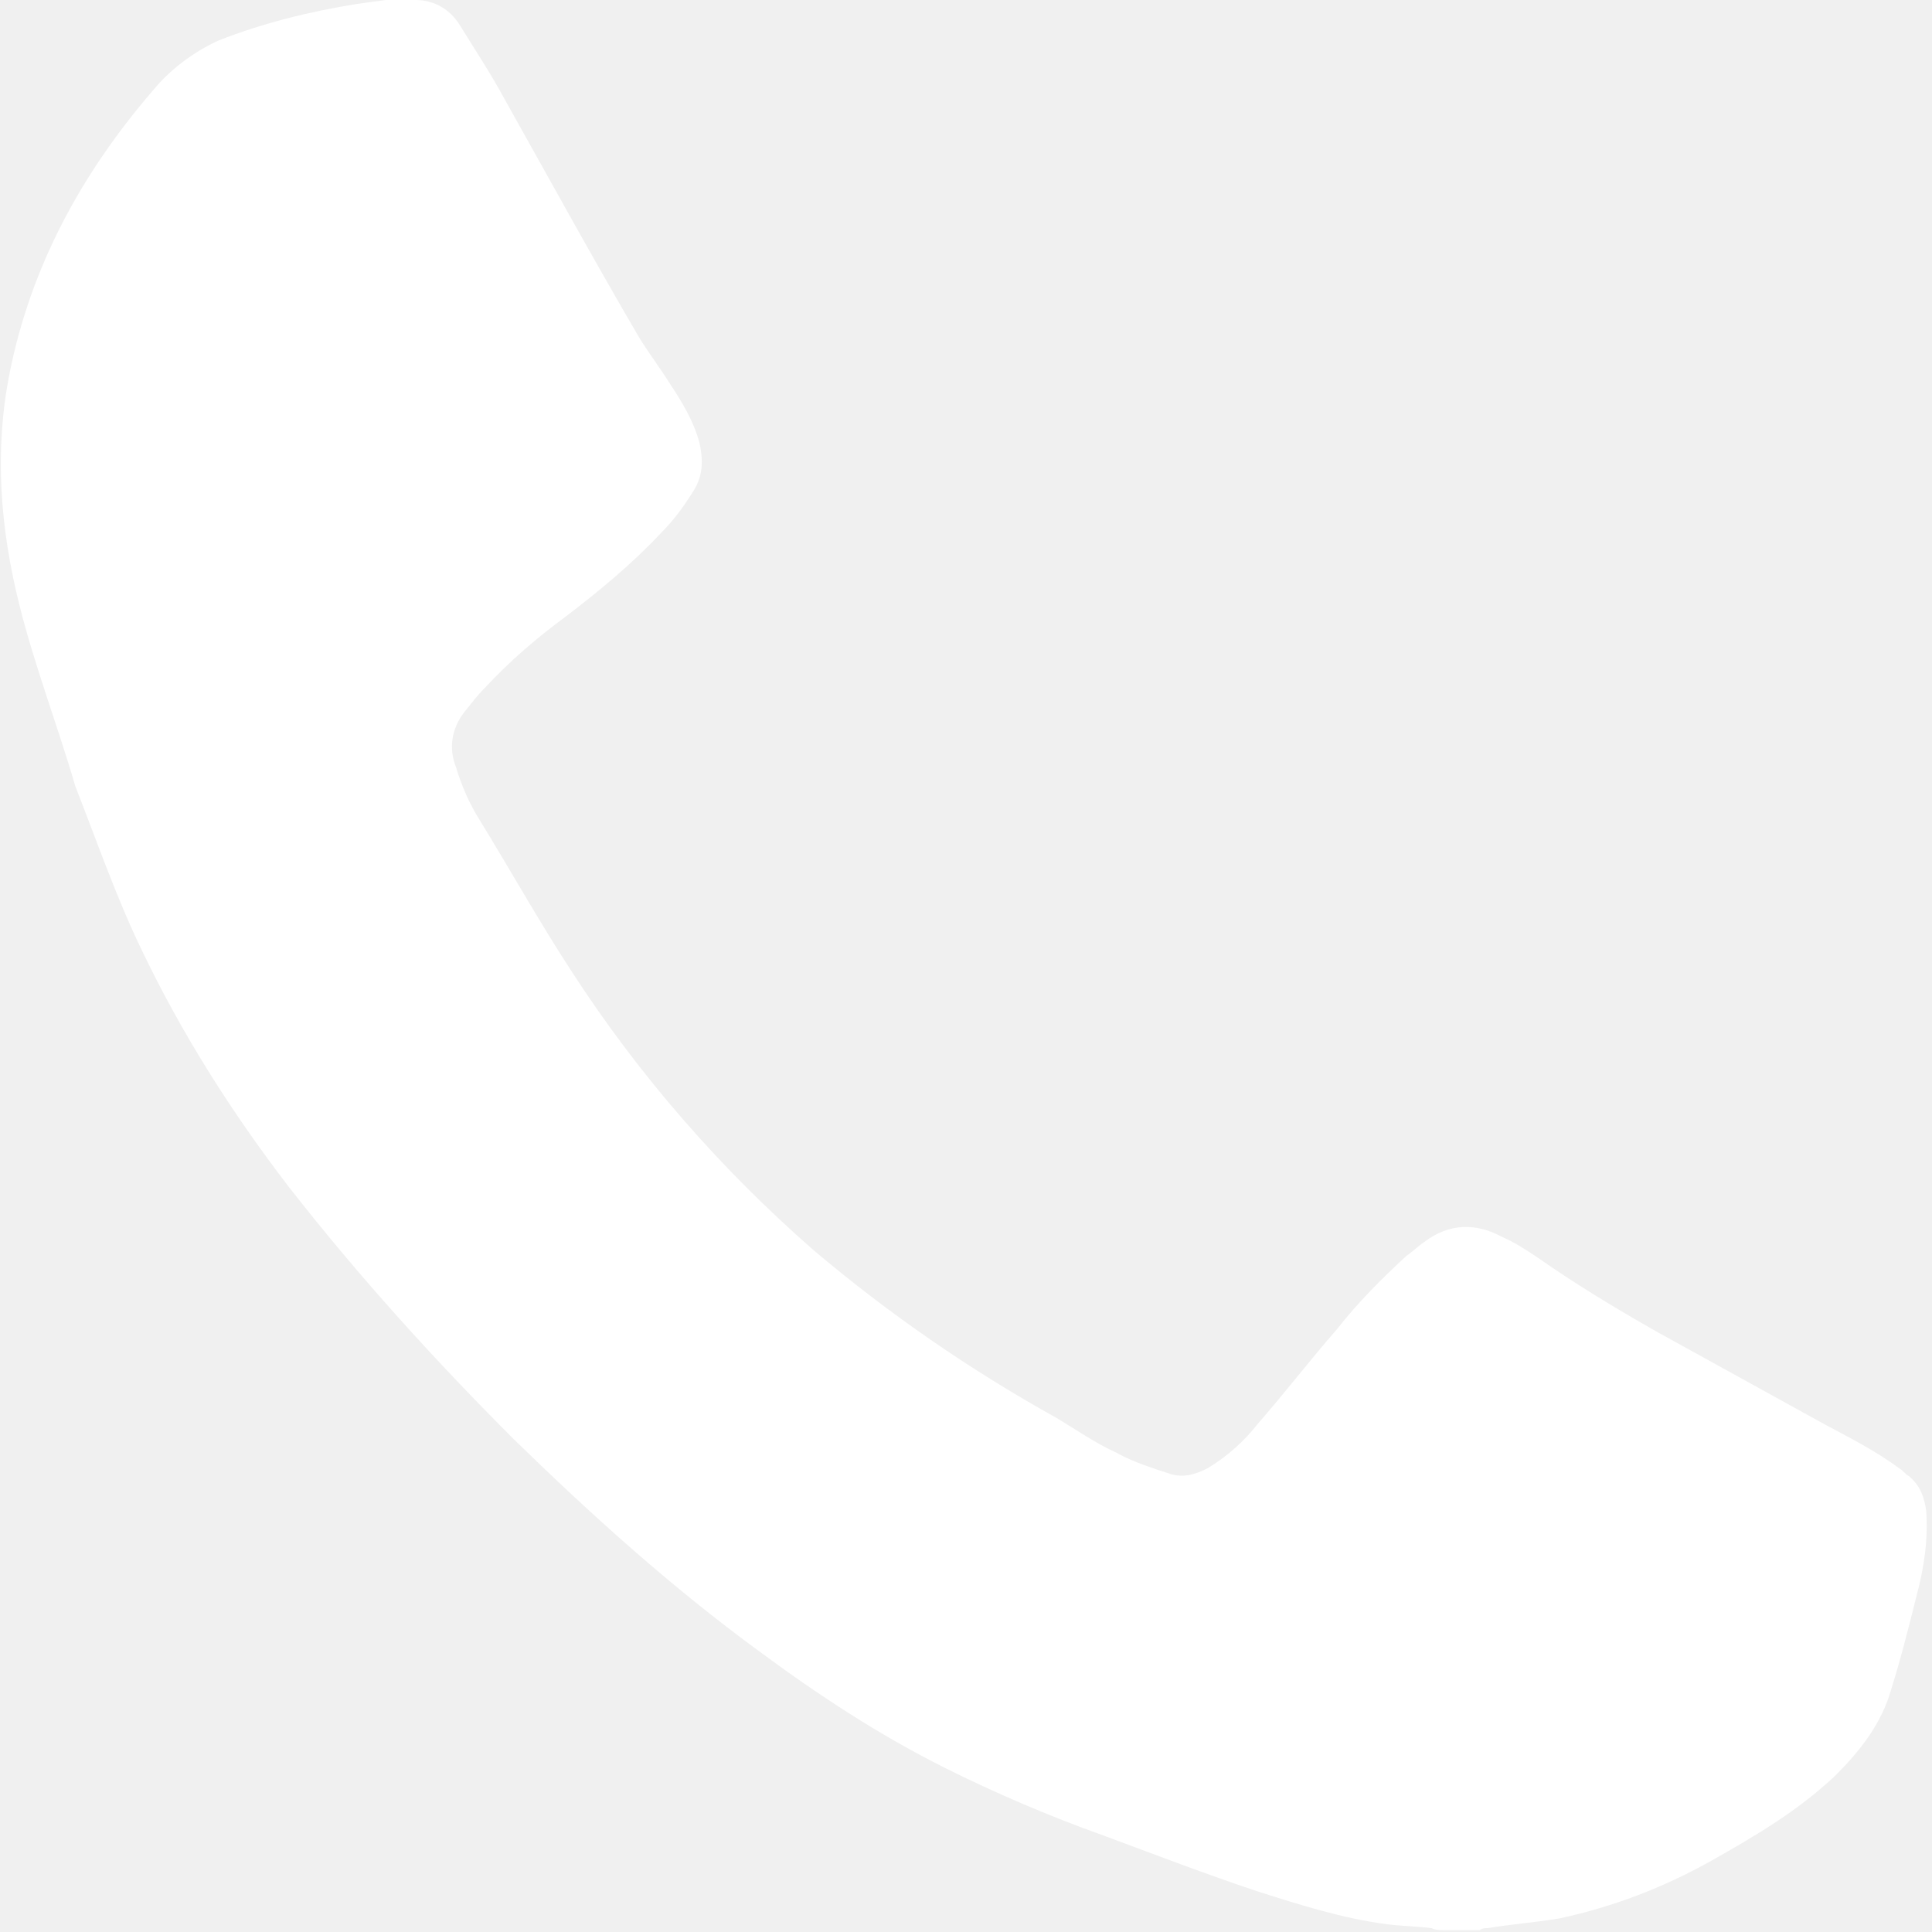
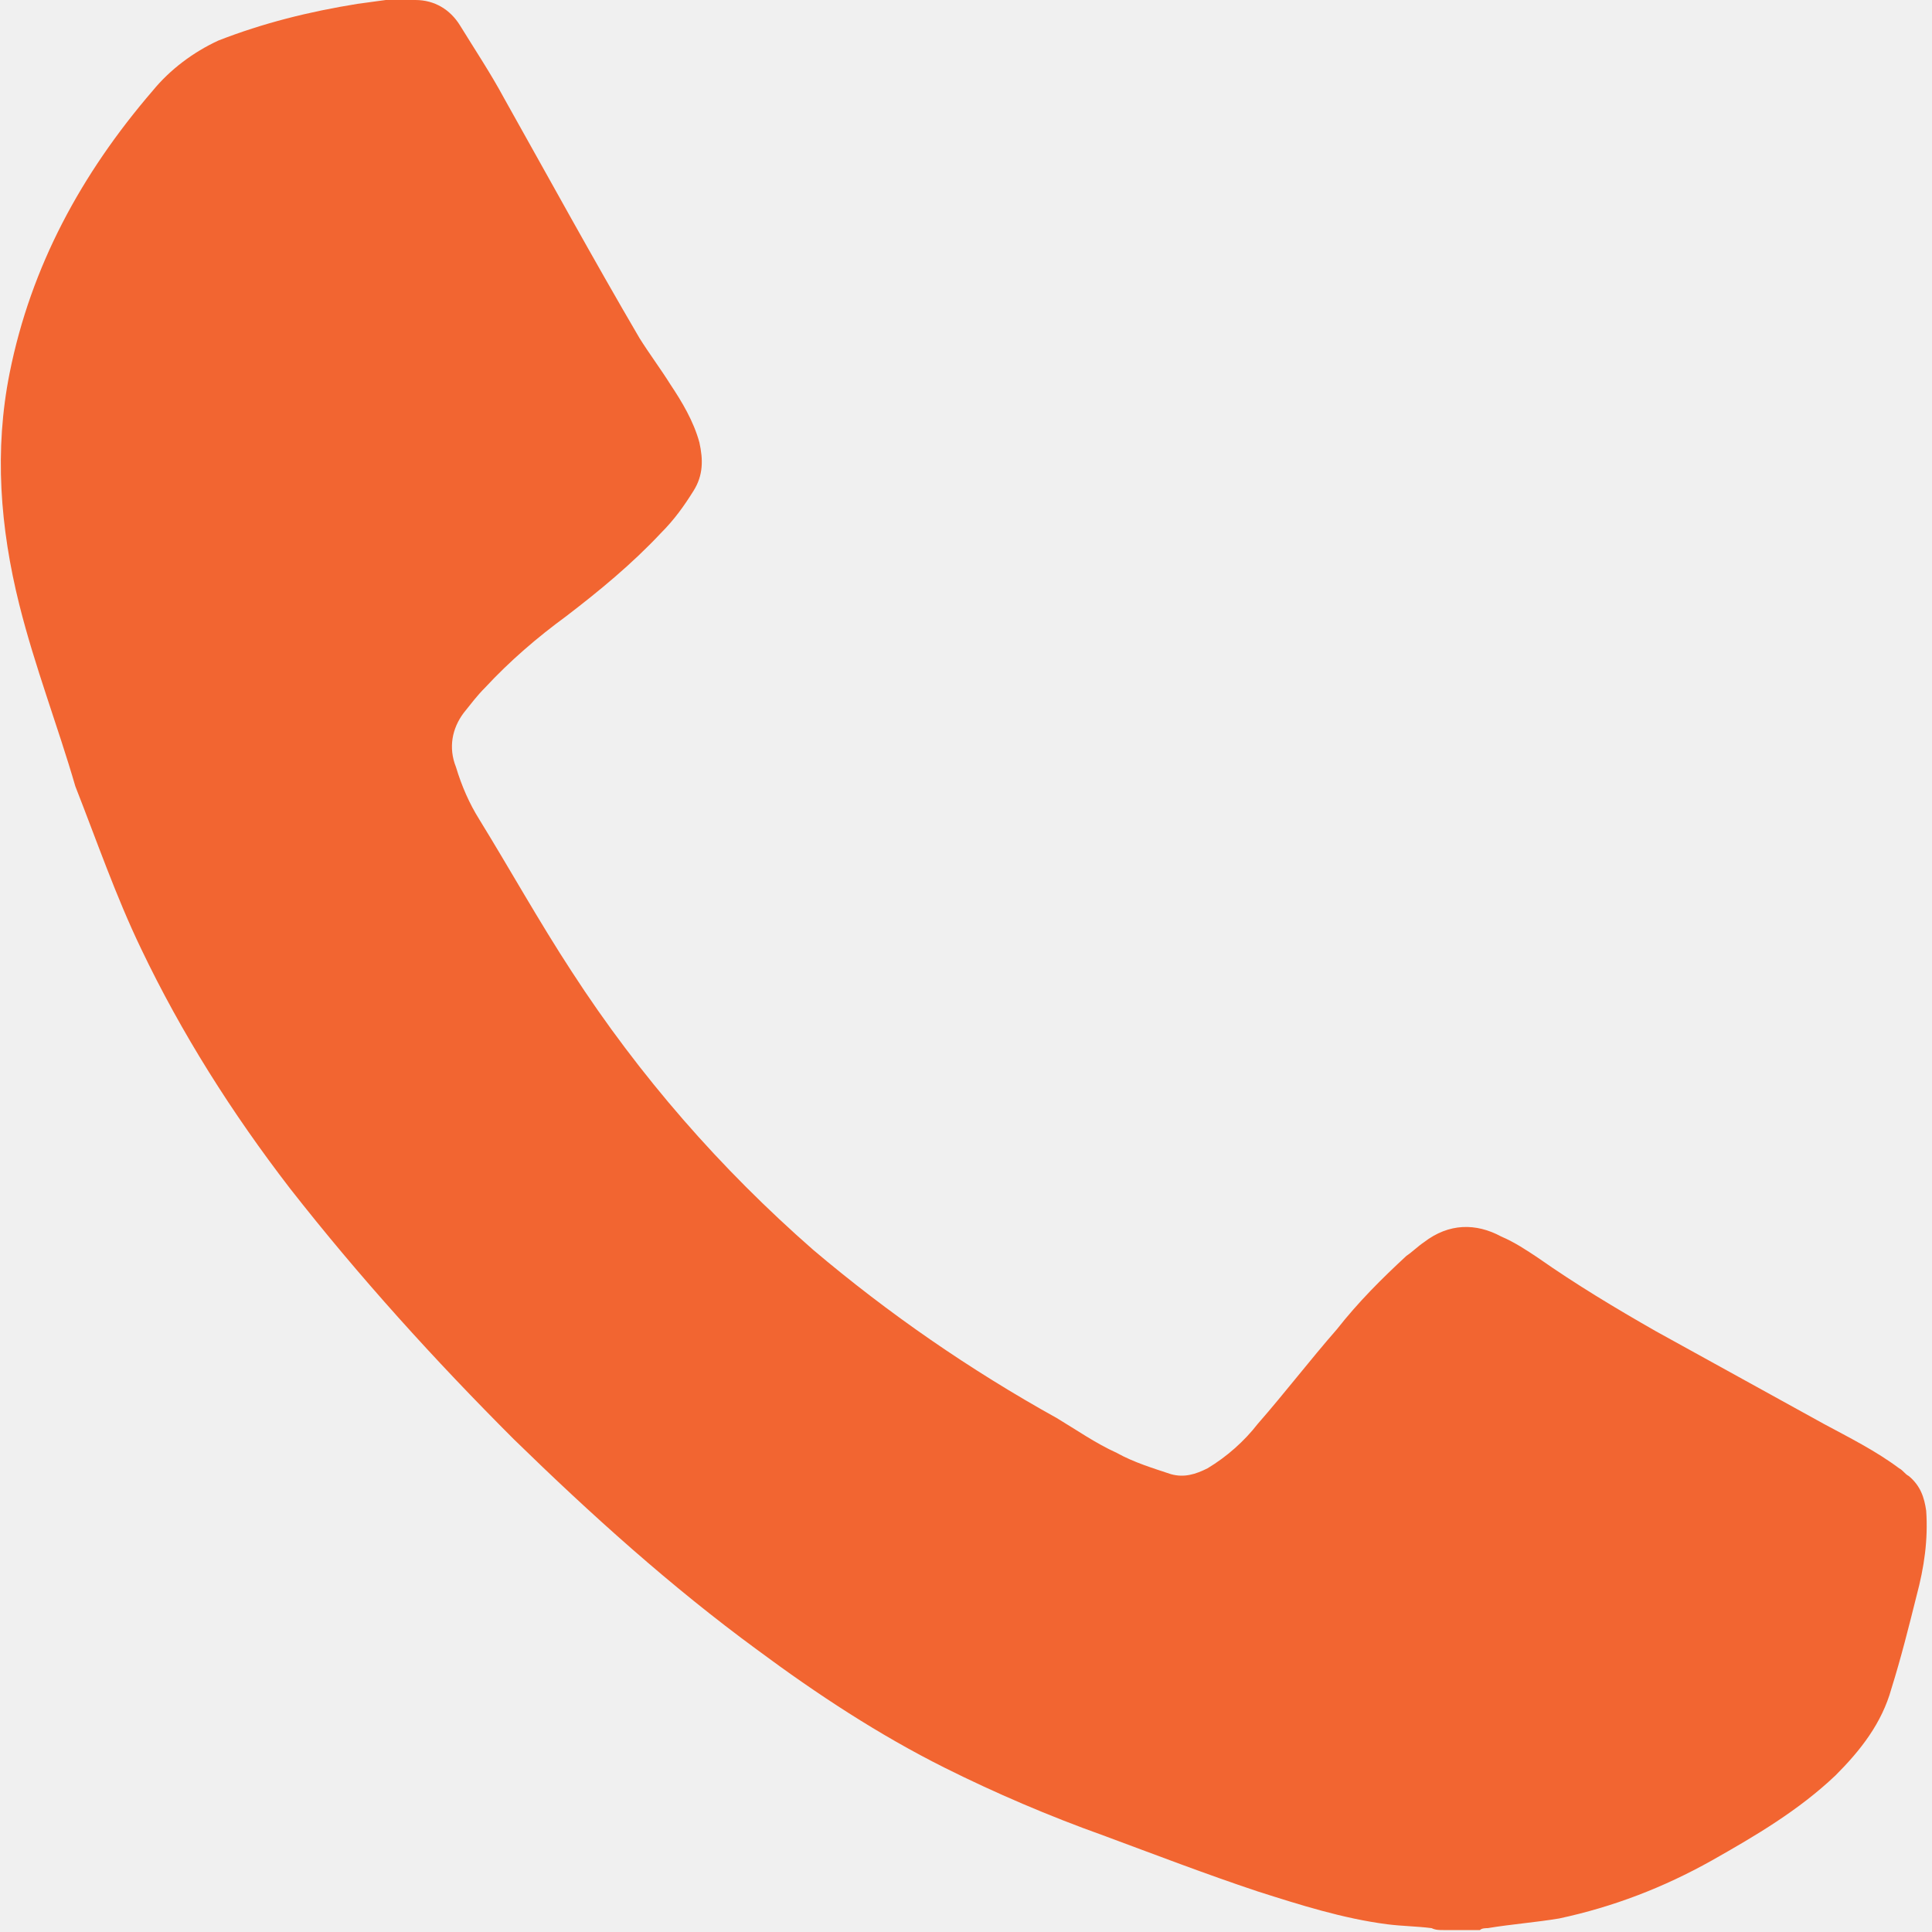
<svg xmlns="http://www.w3.org/2000/svg" id="twitter" viewBox="0 0 100 100">
  <style>
-     .st0{fill:#FFFFFF;}
+     .st0{fill:#F26531;}
  </style>
  <path id="_x31_ipuel.tif" class="st0" d="M21.3 0h.2c1 0 1.8.5 2.3 1.3.8 1.3 1.6 2.5 2.3 3.8 2.3 4.1 4.6 8.3 7 12.4.5.8 1.1 1.6 1.6 2.4.6.9 1.2 1.9 1.5 3 .2.9.2 1.7-.3 2.5s-1 1.5-1.7 2.2c-1.5 1.6-3.2 3-4.9 4.3-1.5 1.1-2.9 2.3-4.2 3.7-.4.4-.7.8-1.1 1.3-.6.8-.8 1.8-.4 2.8.3 1 .7 1.9 1.2 2.7 1.6 2.6 3.1 5.3 4.8 7.9 3.5 5.4 7.7 10.2 12.5 14.4 3.9 3.3 8.1 6.2 12.6 8.7 1 .6 2 1.3 3.1 1.8.9.5 1.9.8 2.8 1.1.7.2 1.3 0 1.9-.3 1-.6 1.9-1.4 2.6-2.3 1.4-1.6 2.7-3.3 4.1-4.9 1.1-1.4 2.3-2.6 3.6-3.8.3-.2.6-.5.9-.7 1.3-1 2.7-1 4-.3.7.3 1.3.7 1.9 1.1 2 1.4 4 2.6 6.1 3.8l8.7 4.8c1.3.7 2.7 1.4 3.9 2.3.2.1.3.3.5.4.6.5.8 1.1.9 1.8.1 1.5-.1 2.9-.5 4.4-.4 1.6-.8 3.2-1.3 4.8-.5 1.8-1.6 3.2-2.9 4.5-1.9 1.8-4.1 3.1-6.4 4.4-2.5 1.4-5.1 2.4-7.9 3-1.2.2-2.5.3-3.7.5-.1 0-.3 0-.4.1h-1.9c-.2 0-.4 0-.6-.1-.8-.1-1.5-.1-2.3-.2-2.3-.3-4.5-1-6.7-1.7-2.7-.9-5.3-1.9-8-2.9-2.8-1-5.6-2.2-8.2-3.5-3.4-1.7-6.6-3.8-9.7-6.1-4.5-3.3-8.6-7-12.6-10.9-4.1-4.1-8-8.4-11.6-13-3-3.9-5.6-8-7.7-12.4C6 46.4 5 43.5 3.9 40.7 3 37.6 1.8 34.5 1 31.3c-1-4-1.3-8-.5-12C1.6 13.8 4.2 9 7.9 4.7c.9-1.1 2.1-2 3.4-2.6C13.6 1.2 16 .6 18.5.2c.7-.1 1.5-.2 2.2-.3.2.1.4.1.6.1z" />
</svg>
